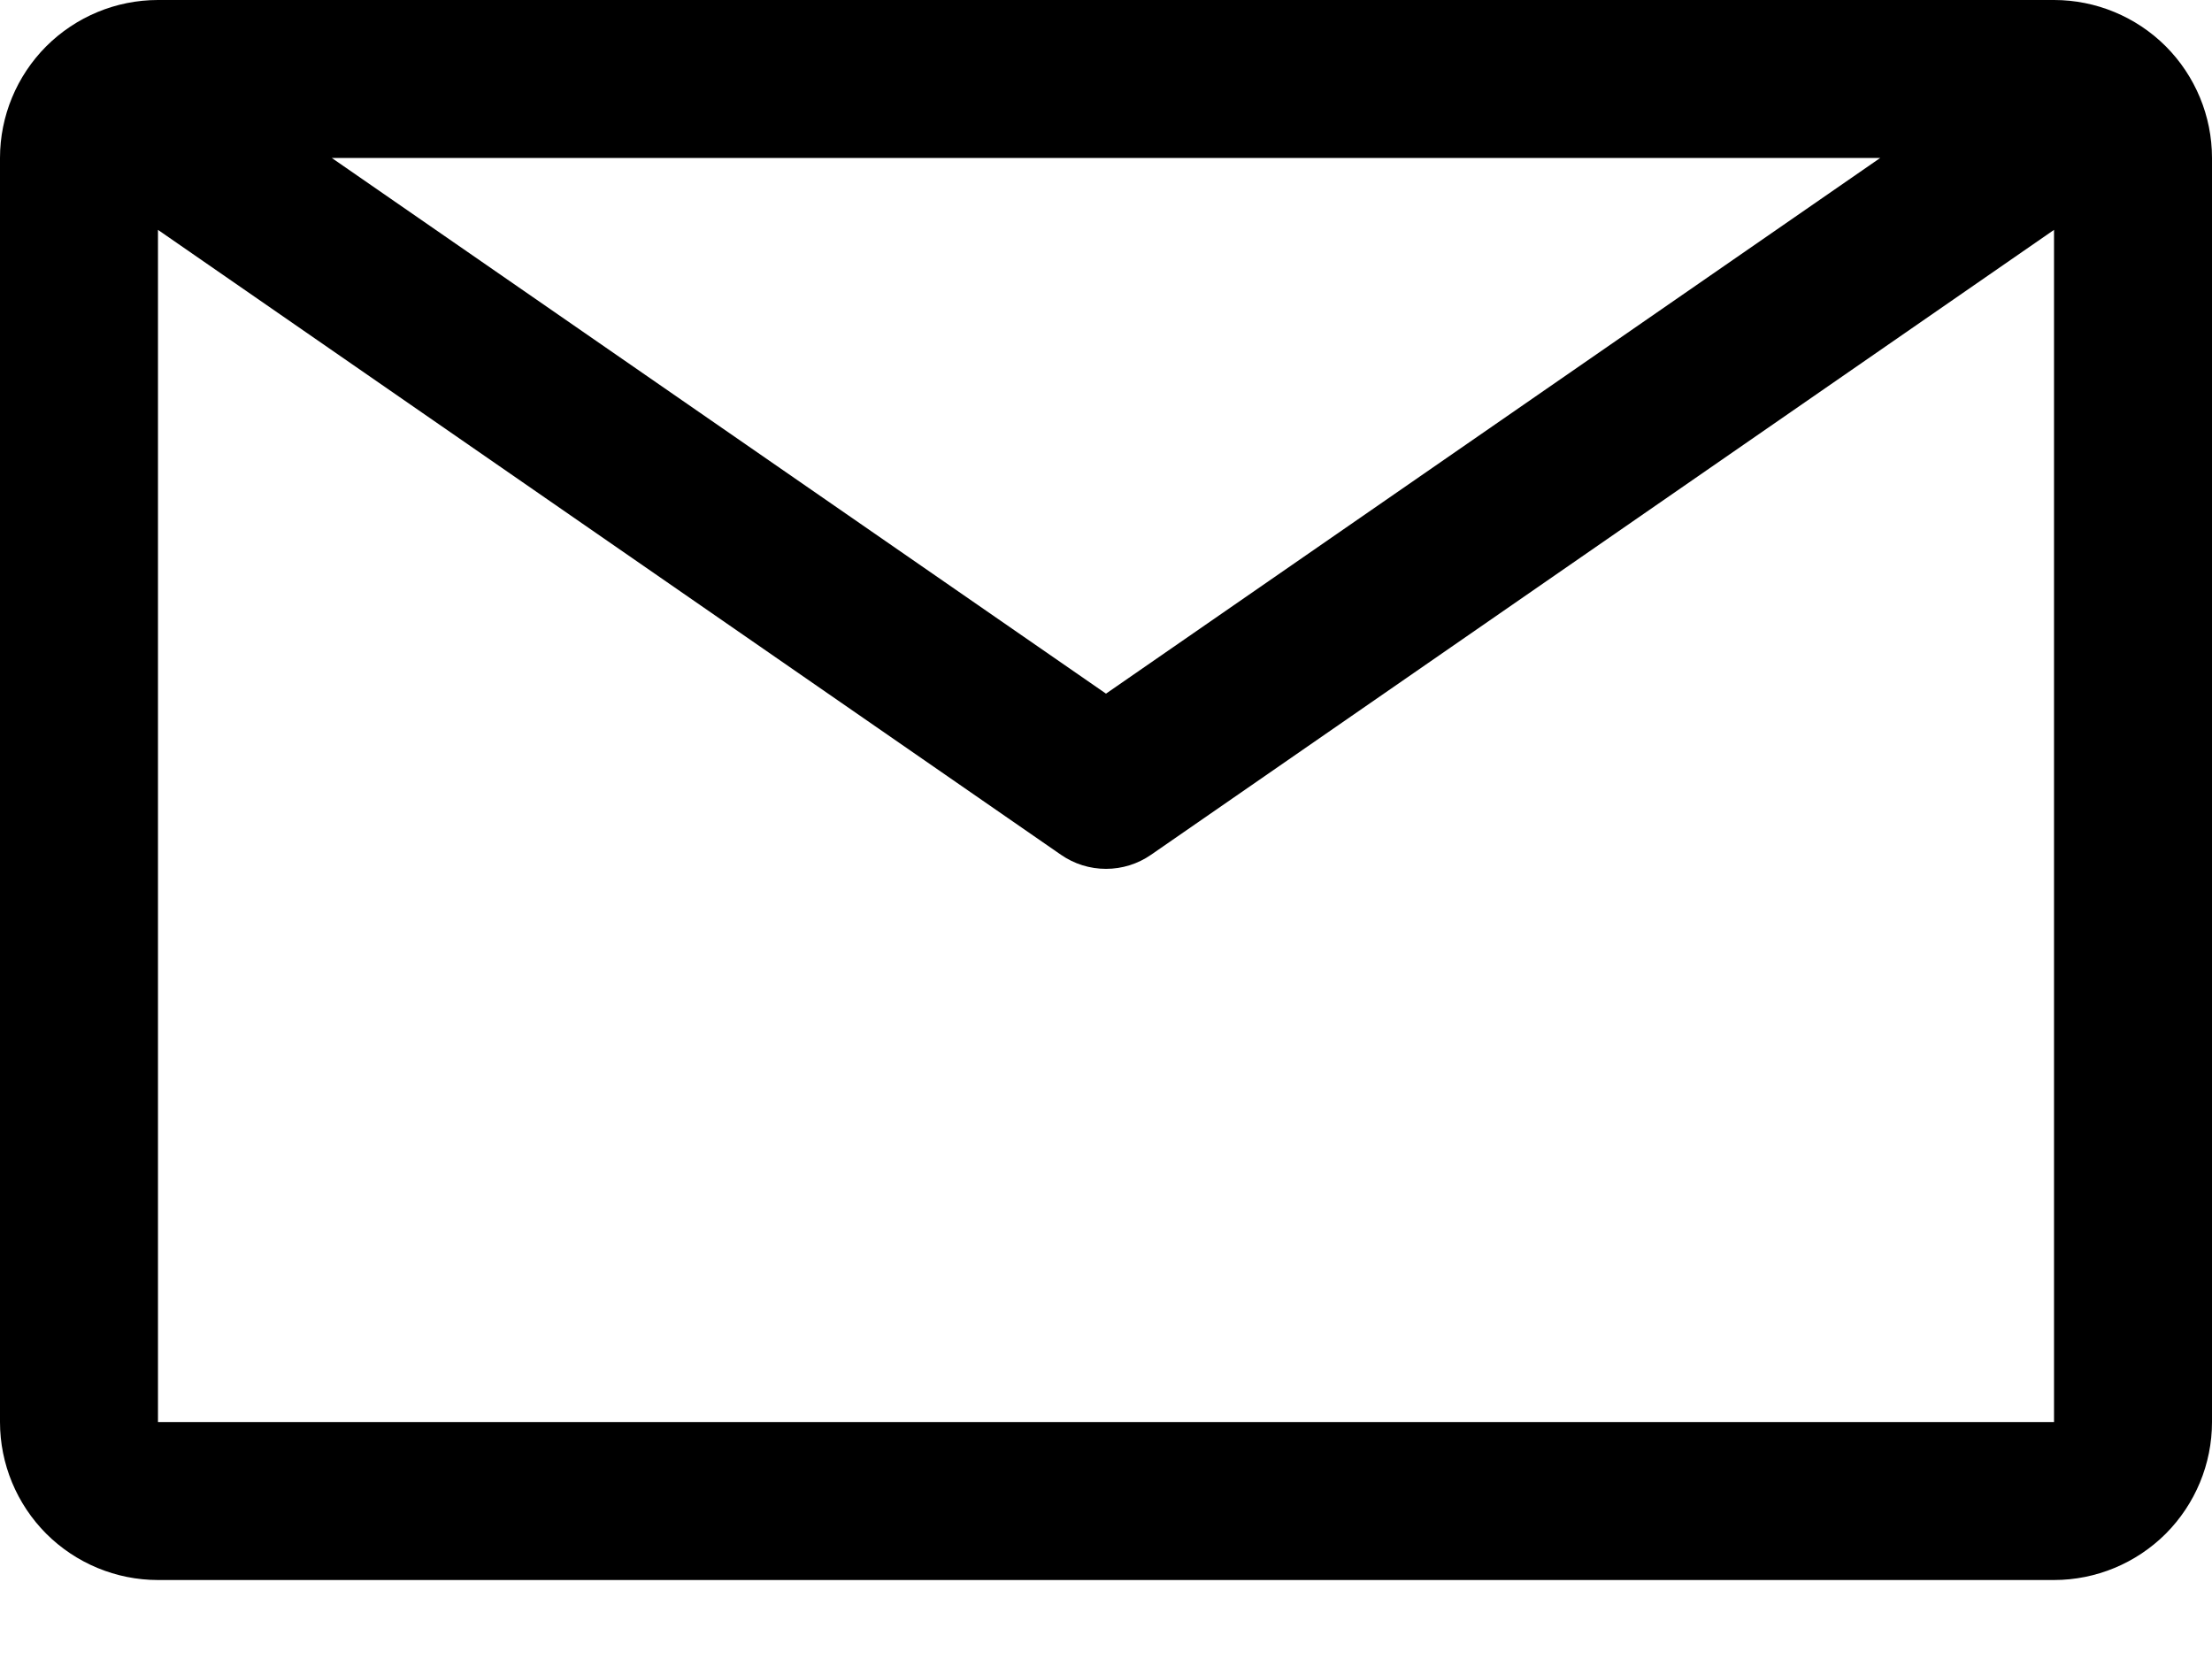
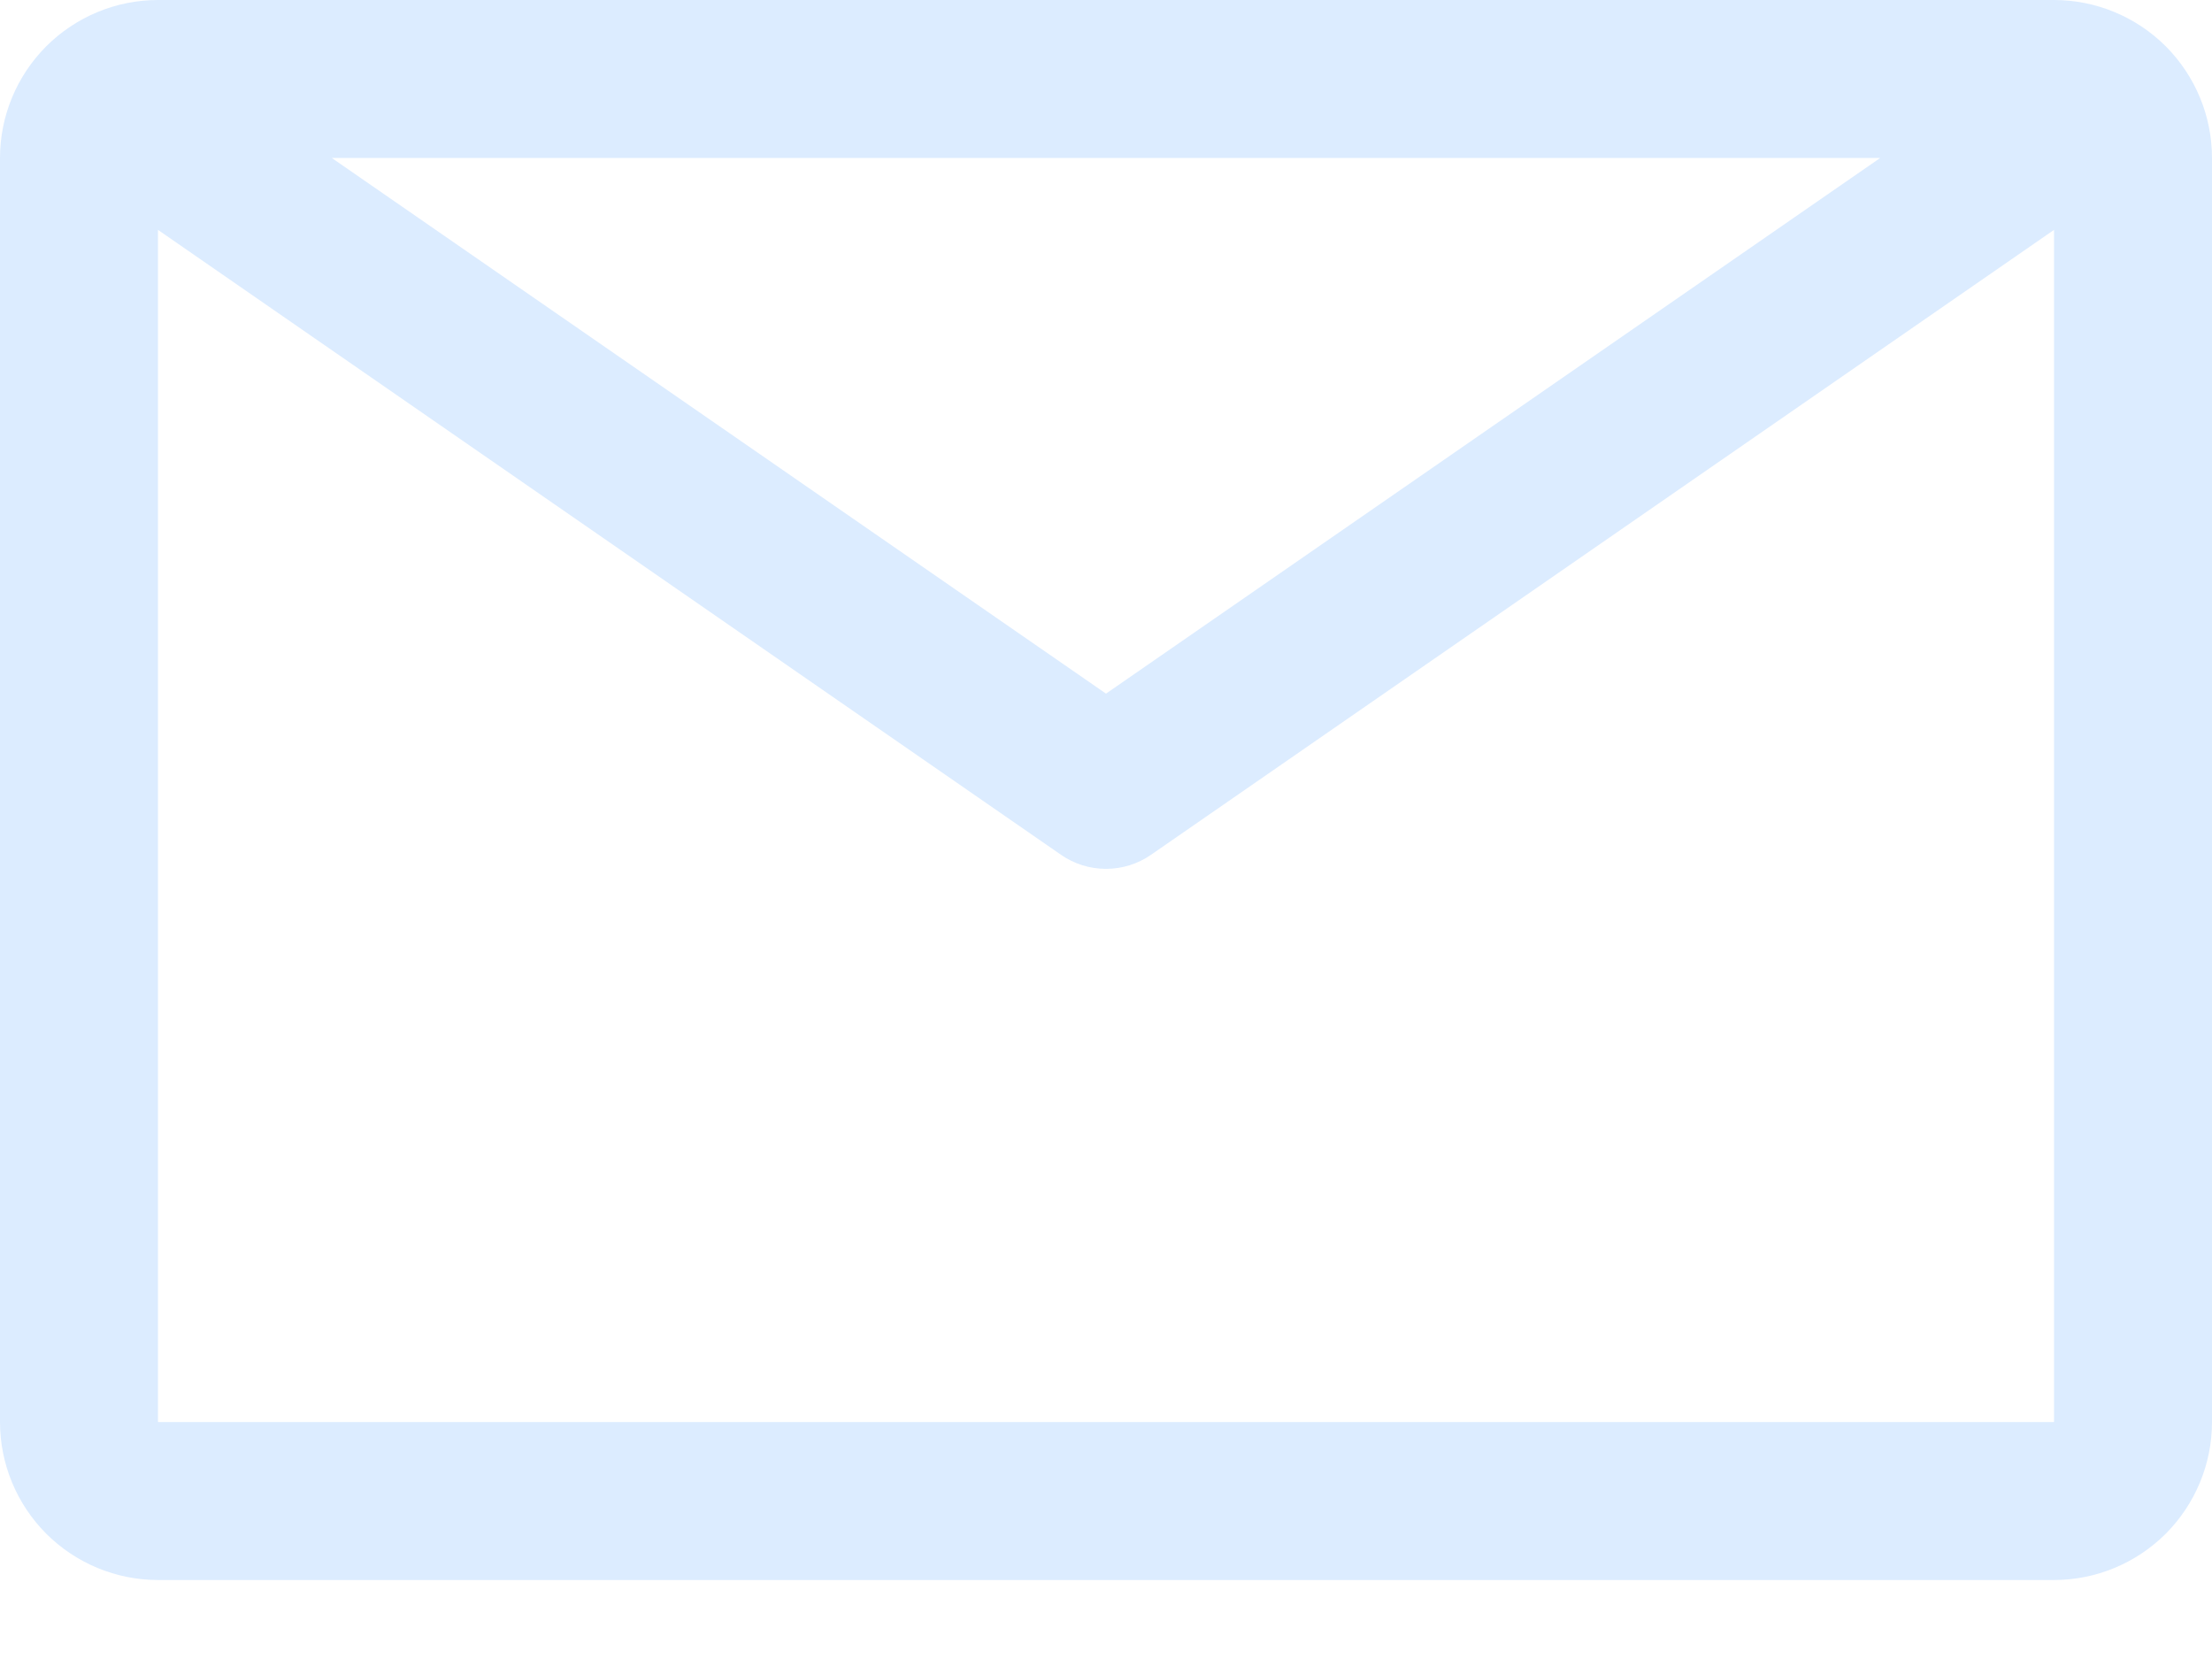
<svg xmlns="http://www.w3.org/2000/svg" width="24" height="18" viewBox="0 0 24 18" fill="none">
-   <path d="M22.286 0H1.714C1.26 0 0.824 0.181 0.502 0.502C0.181 0.824 0 1.26 0 1.714V15.429C0 15.883 0.181 16.319 0.502 16.641C0.824 16.962 1.26 17.143 1.714 17.143H22.286C22.74 17.143 23.176 16.962 23.498 16.641C23.819 16.319 24 15.883 24 15.429V1.714C24 1.26 23.819 0.824 23.498 0.502C23.176 0.181 22.74 0 22.286 0ZM20.4 1.714L12 7.526L3.6 1.714H20.4ZM1.714 15.429V2.494L11.511 9.274C11.655 9.374 11.825 9.427 12 9.427C12.175 9.427 12.345 9.374 12.489 9.274L22.286 2.494V15.429H1.714Z" fill="currentColor" />
+   <path d="M22.286 0H1.714C1.26 0 0.824 0.181 0.502 0.502C0.181 0.824 0 1.26 0 1.714V15.429C0 15.883 0.181 16.319 0.502 16.641C0.824 16.962 1.26 17.143 1.714 17.143H22.286C22.74 17.143 23.176 16.962 23.498 16.641C23.819 16.319 24 15.883 24 15.429V1.714C24 1.26 23.819 0.824 23.498 0.502C23.176 0.181 22.74 0 22.286 0ZM20.4 1.714L12 7.526L3.6 1.714H20.4ZM1.714 15.429V2.494L11.511 9.274C11.655 9.374 11.825 9.427 12 9.427C12.175 9.427 12.345 9.374 12.489 9.274L22.286 2.494V15.429H1.714Z" fill="#dcecff" />
</svg>
